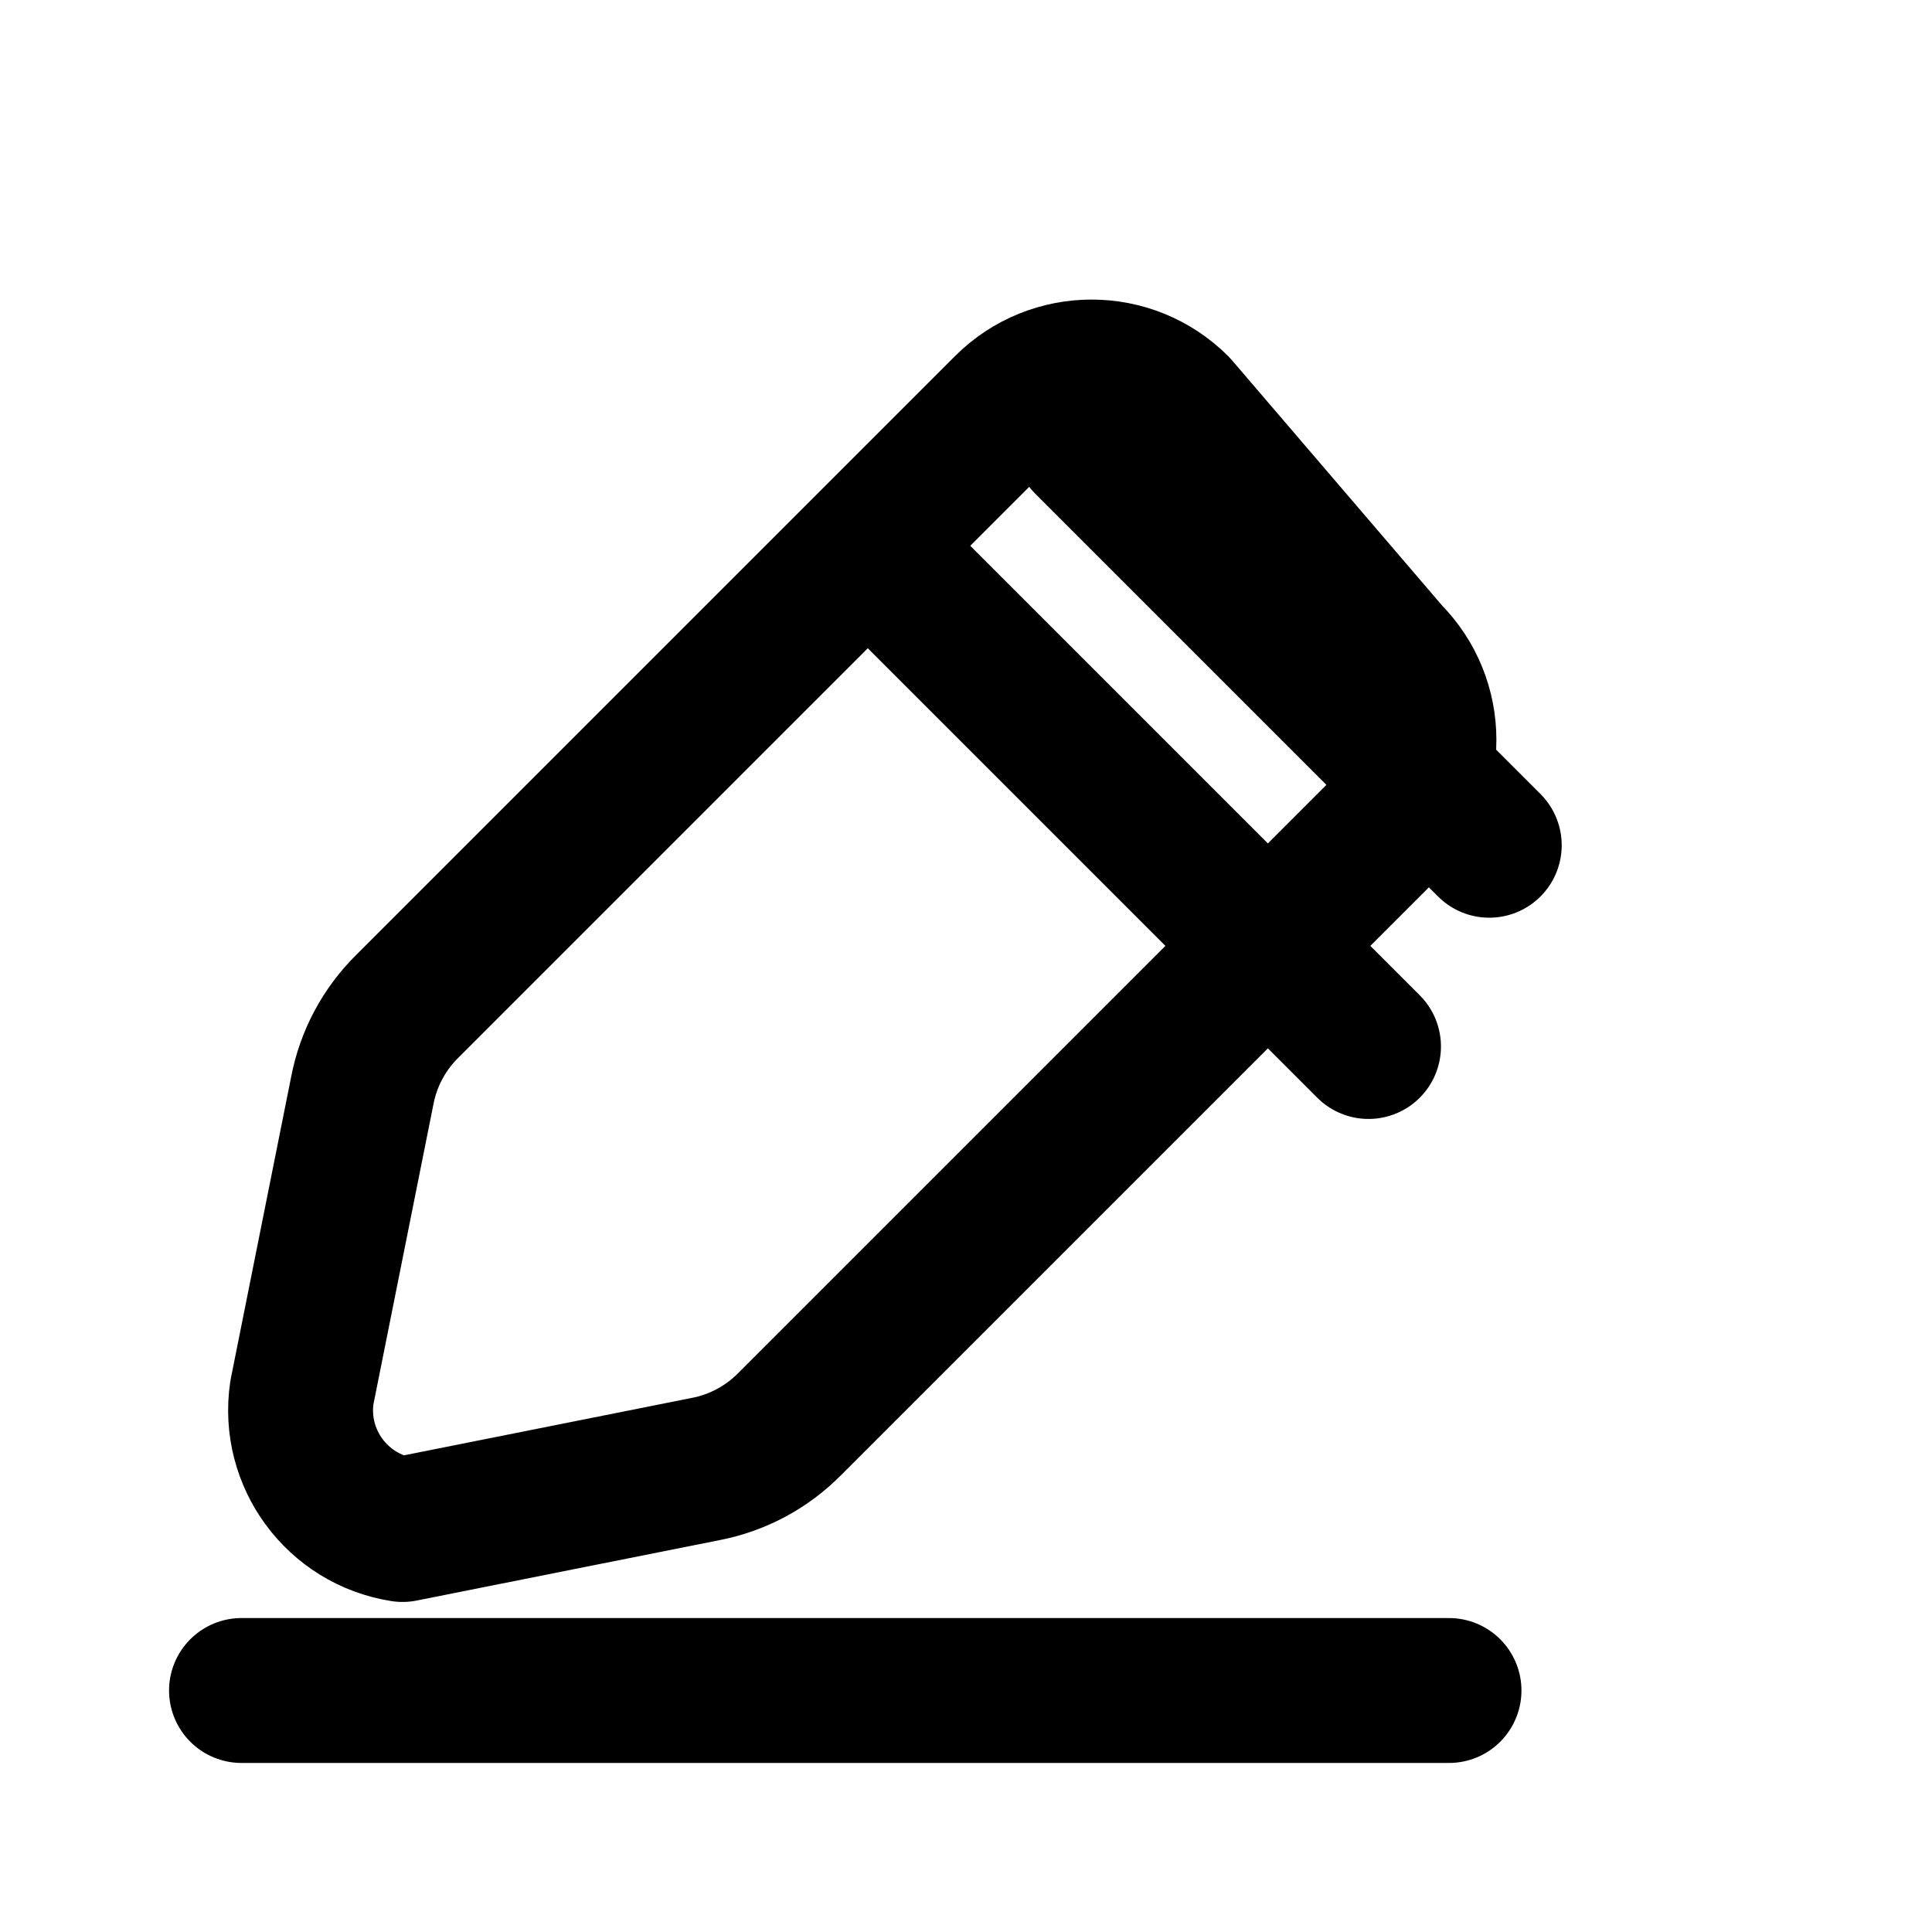
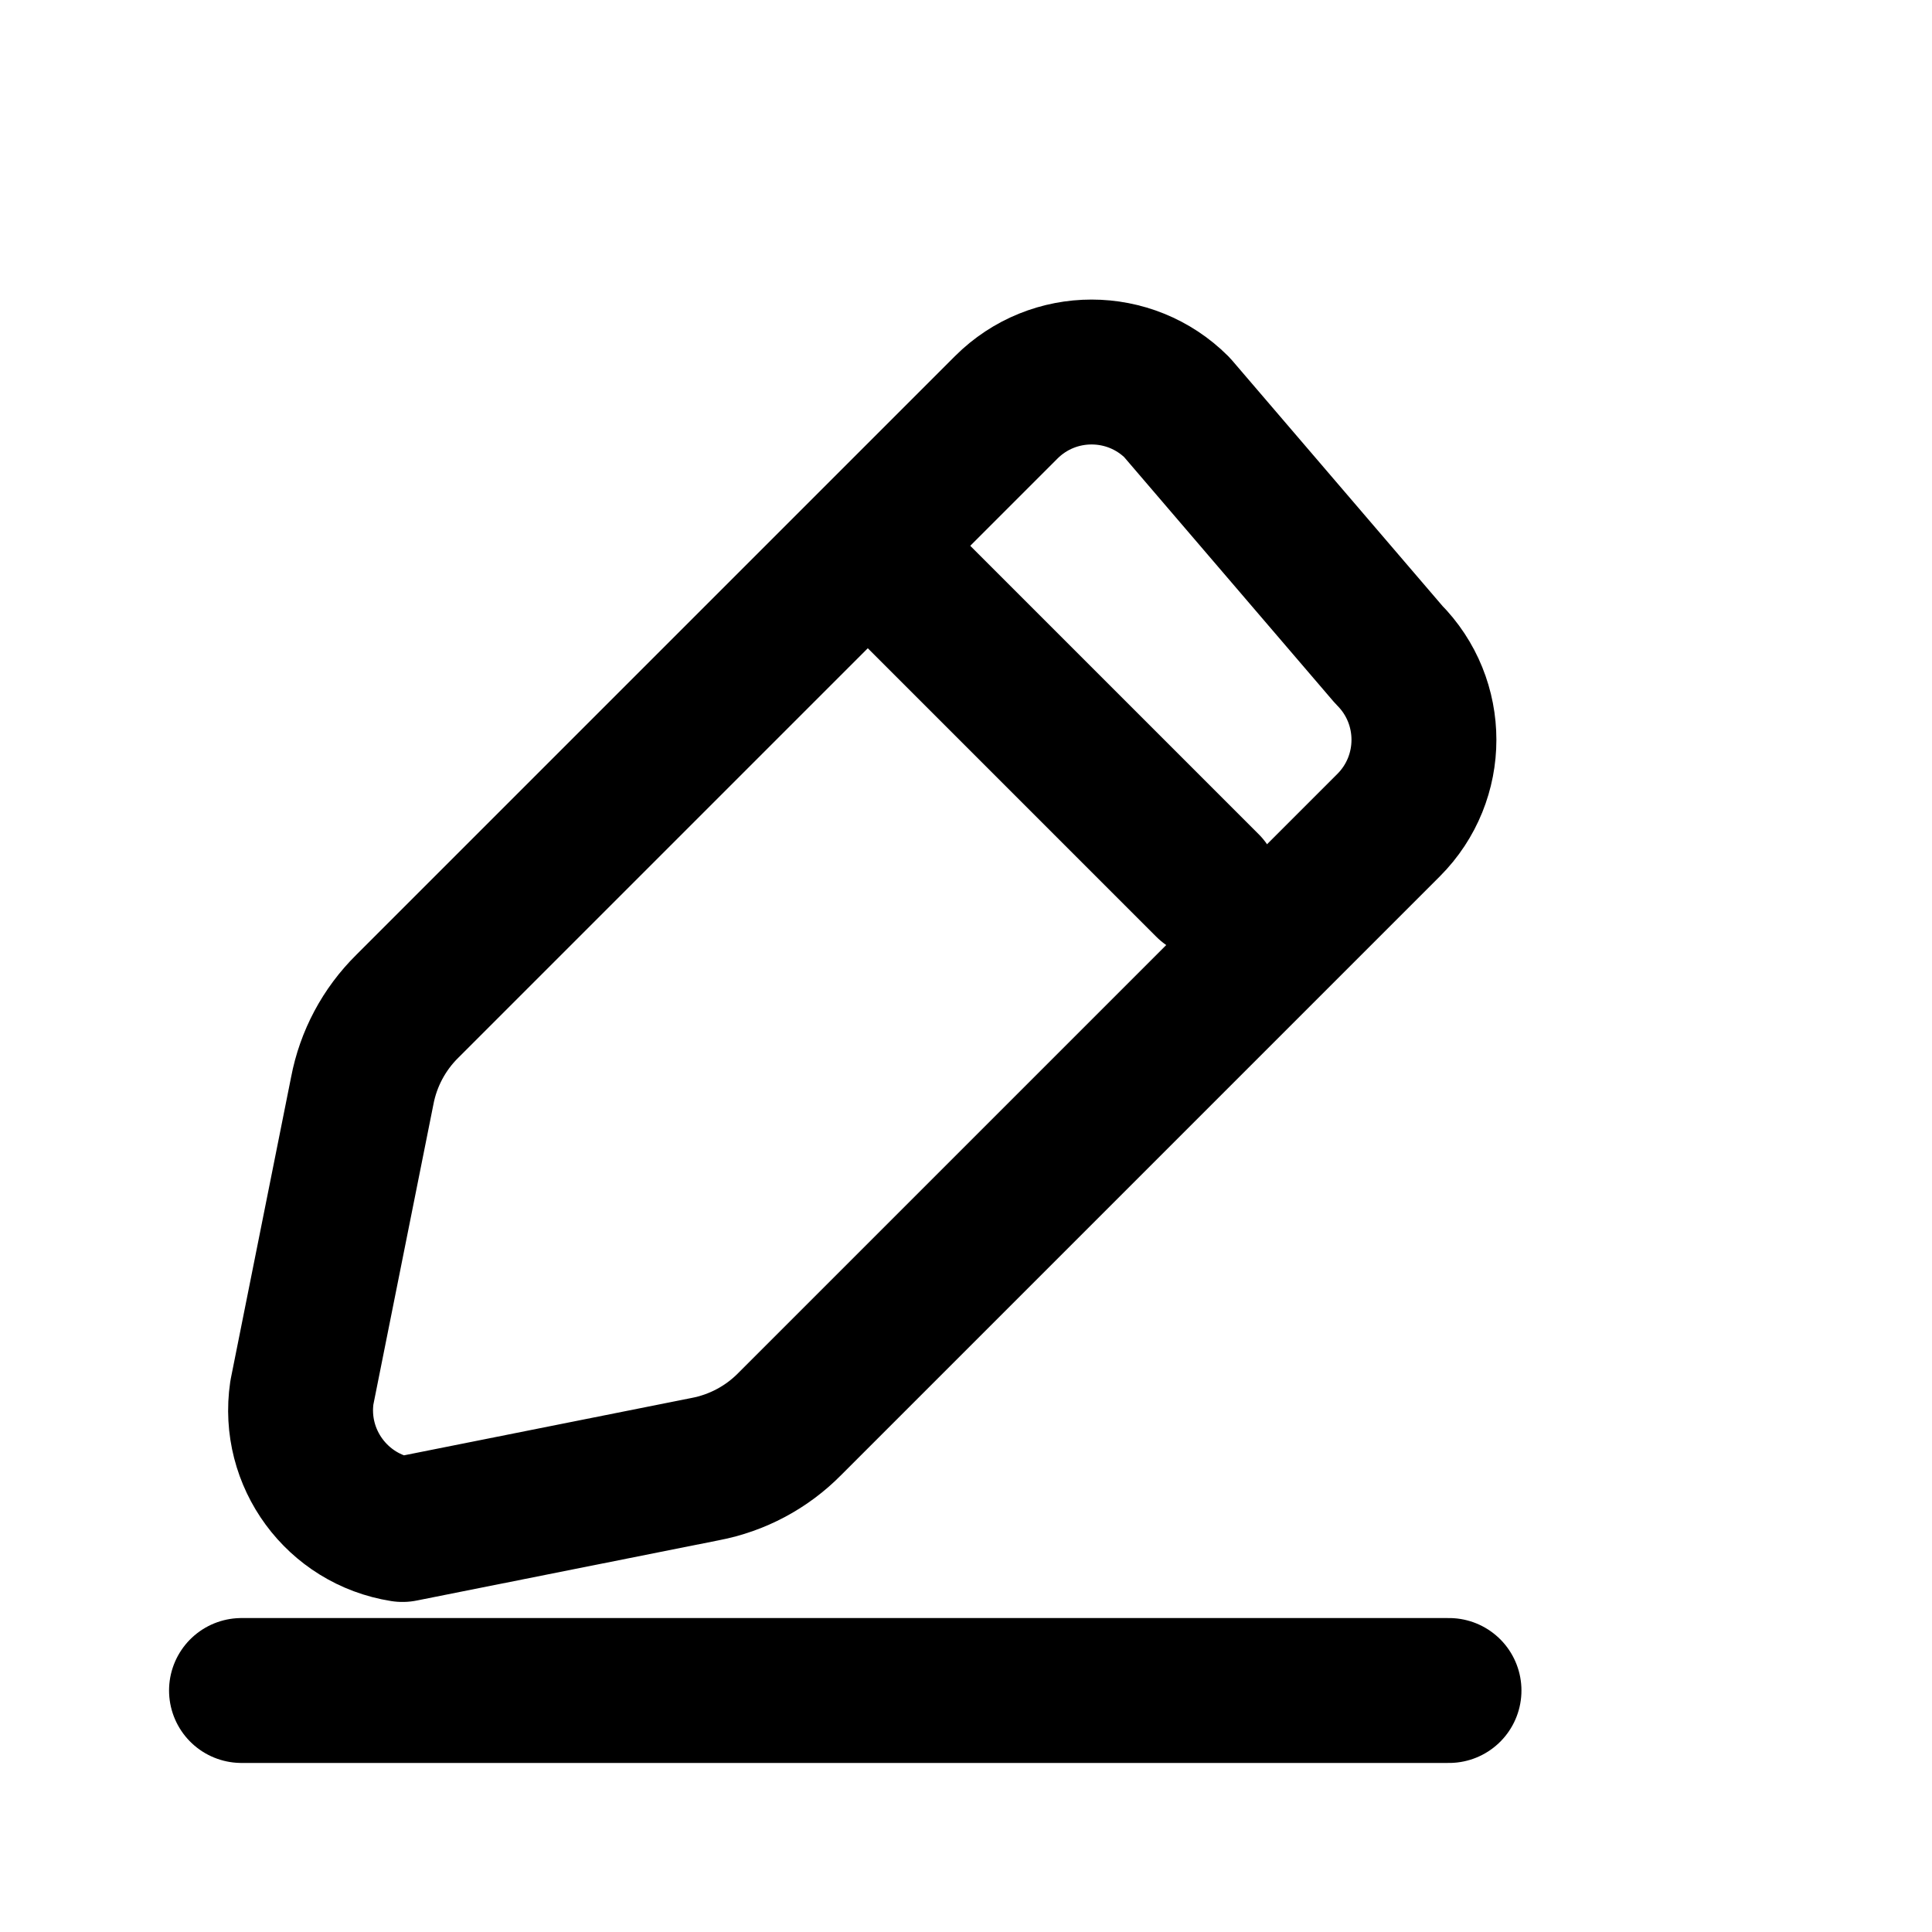
<svg xmlns="http://www.w3.org/2000/svg" viewBox="0 0 24 24" fill="none" stroke="currentColor" stroke-width="1.8" stroke-linecap="round" stroke-linejoin="round">
-   <path d="M13.5 5.5 18.5 10.5" />
  <path d="M5 19l3.76-.75a2 2 0 0 0 1.05-.56l7.44-7.44a1.5 1.5 0 0 0 0-2.12L14.62 5.06a1.5 1.5 0 0 0-2.12 0L5.06 12.5a2 2 0 0 0-.56 1.05L3.75 17.3A1.5 1.5 0 0 0 5 19Z" />
-   <path d="M11 7l6 6" />
+   <path d="M11 7l4 4" />
  <path d="M3 21h15" />
</svg>
